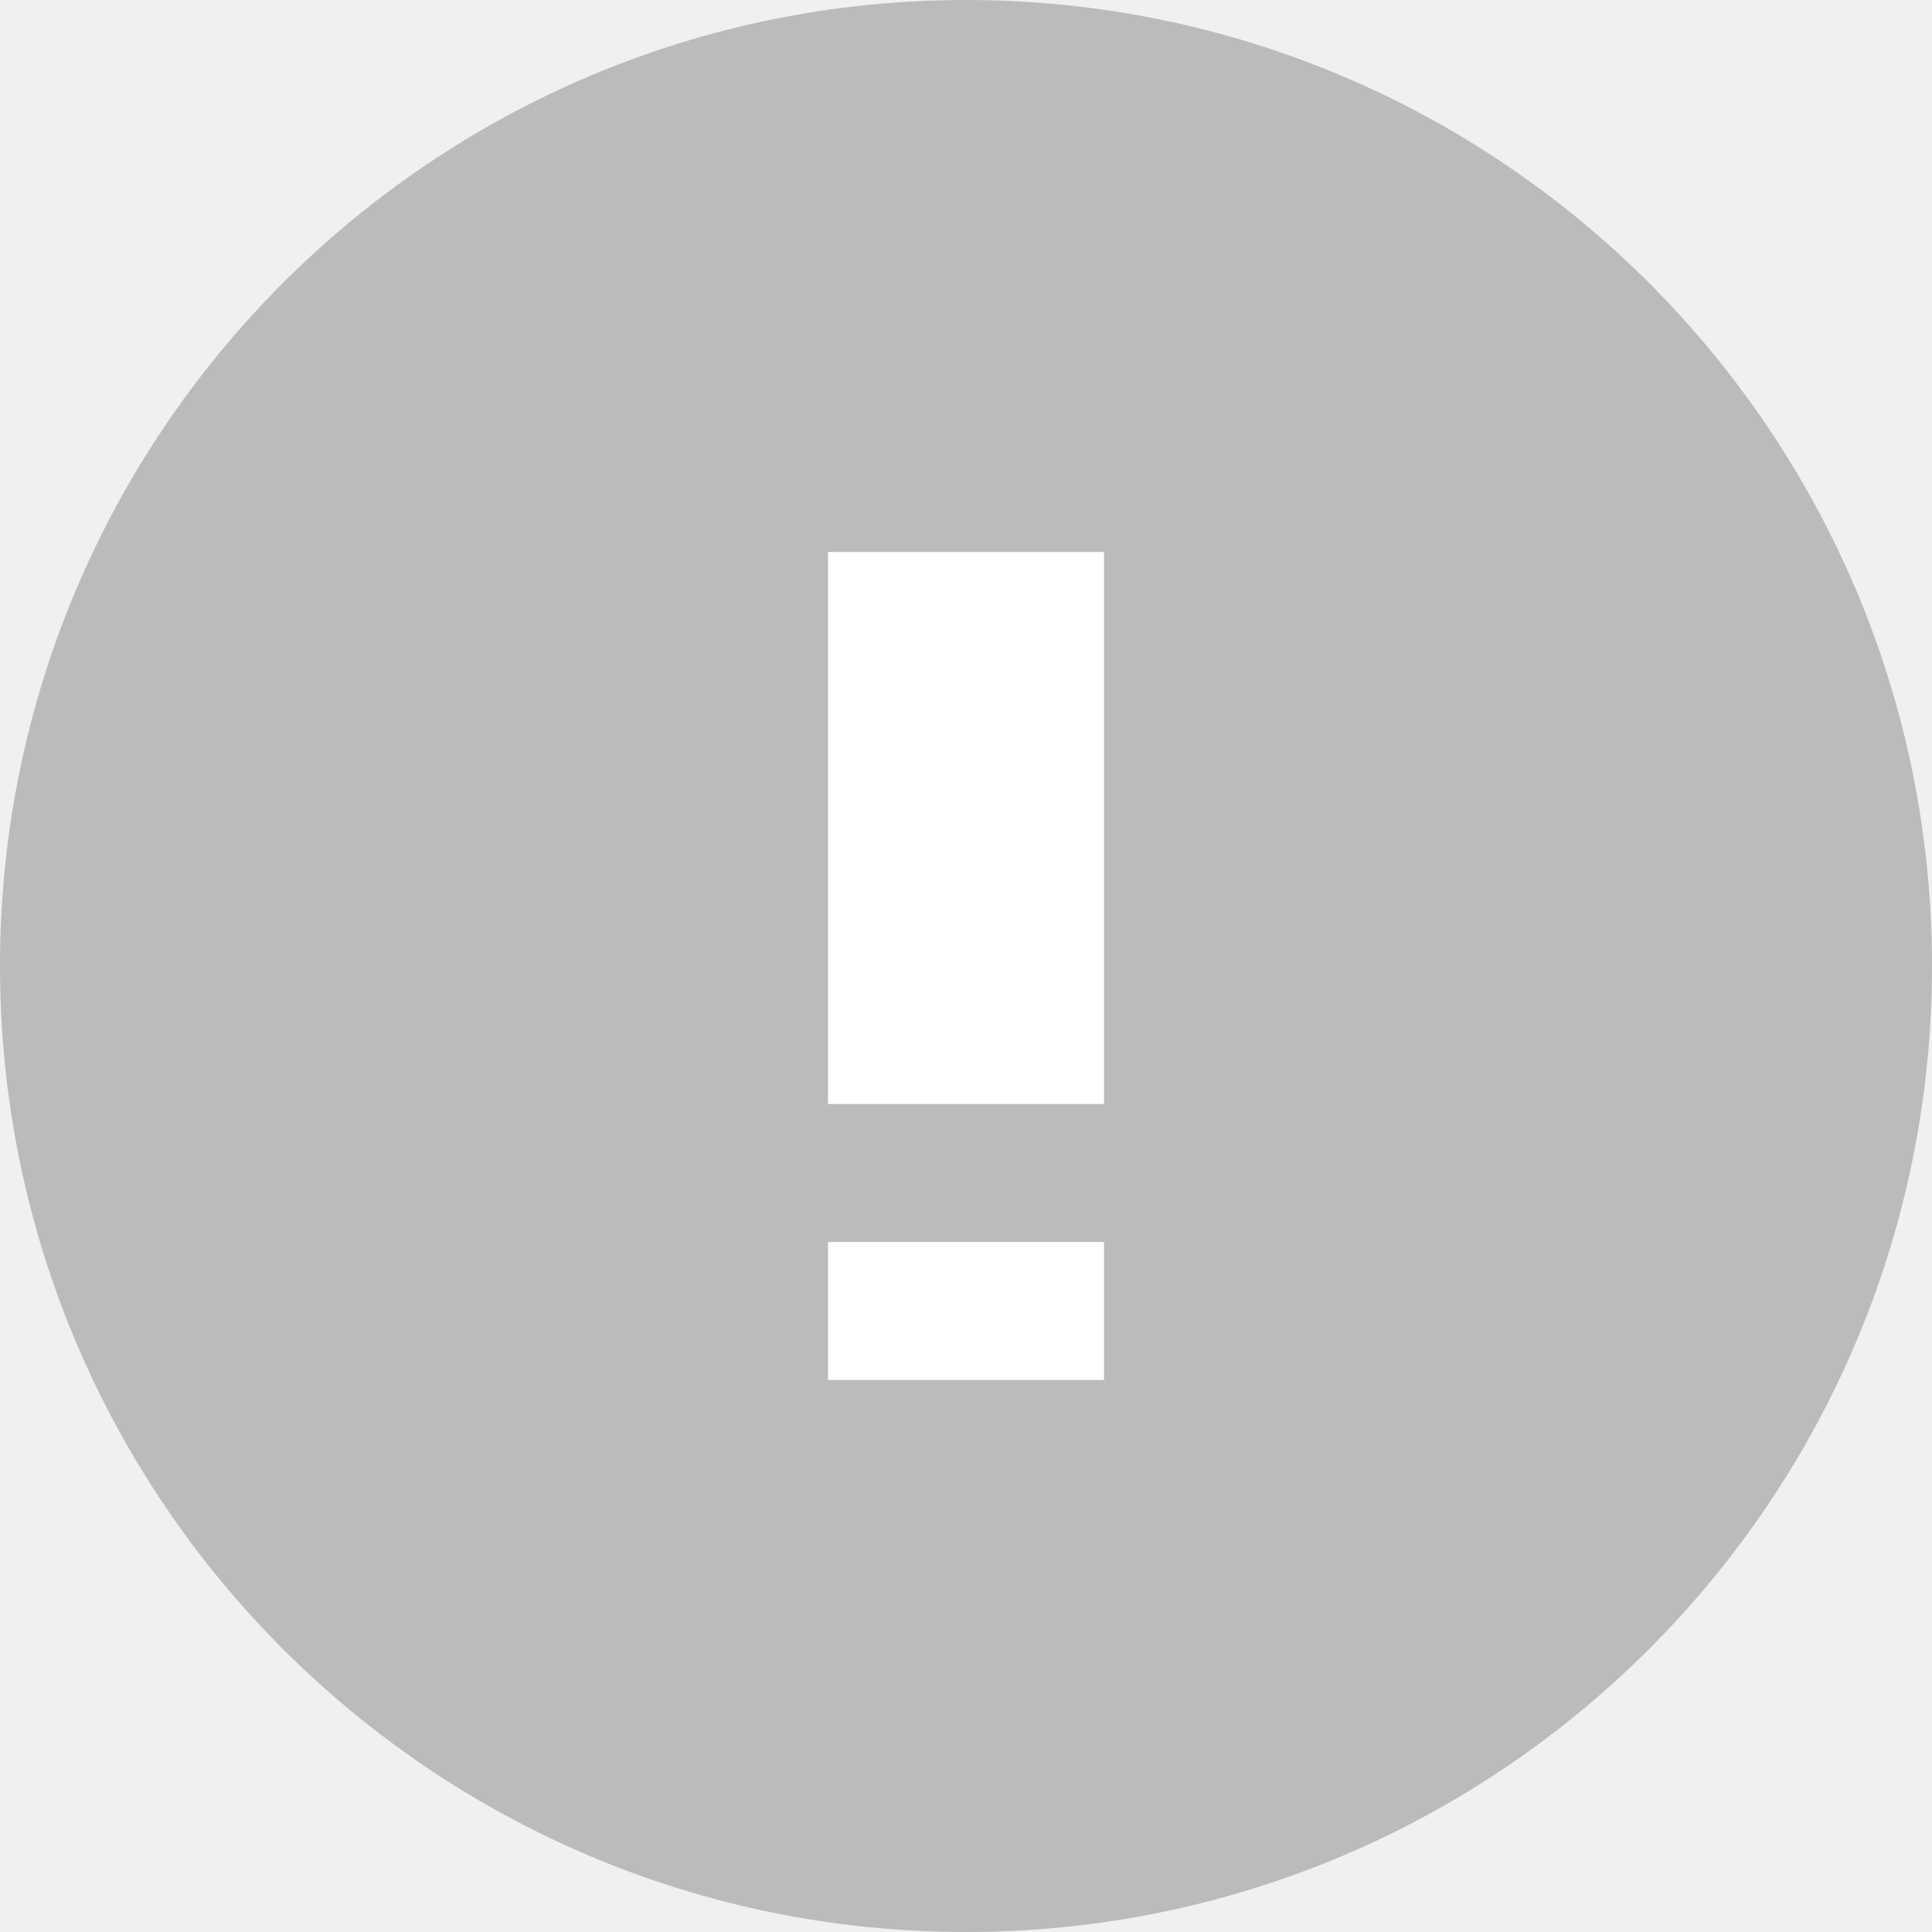
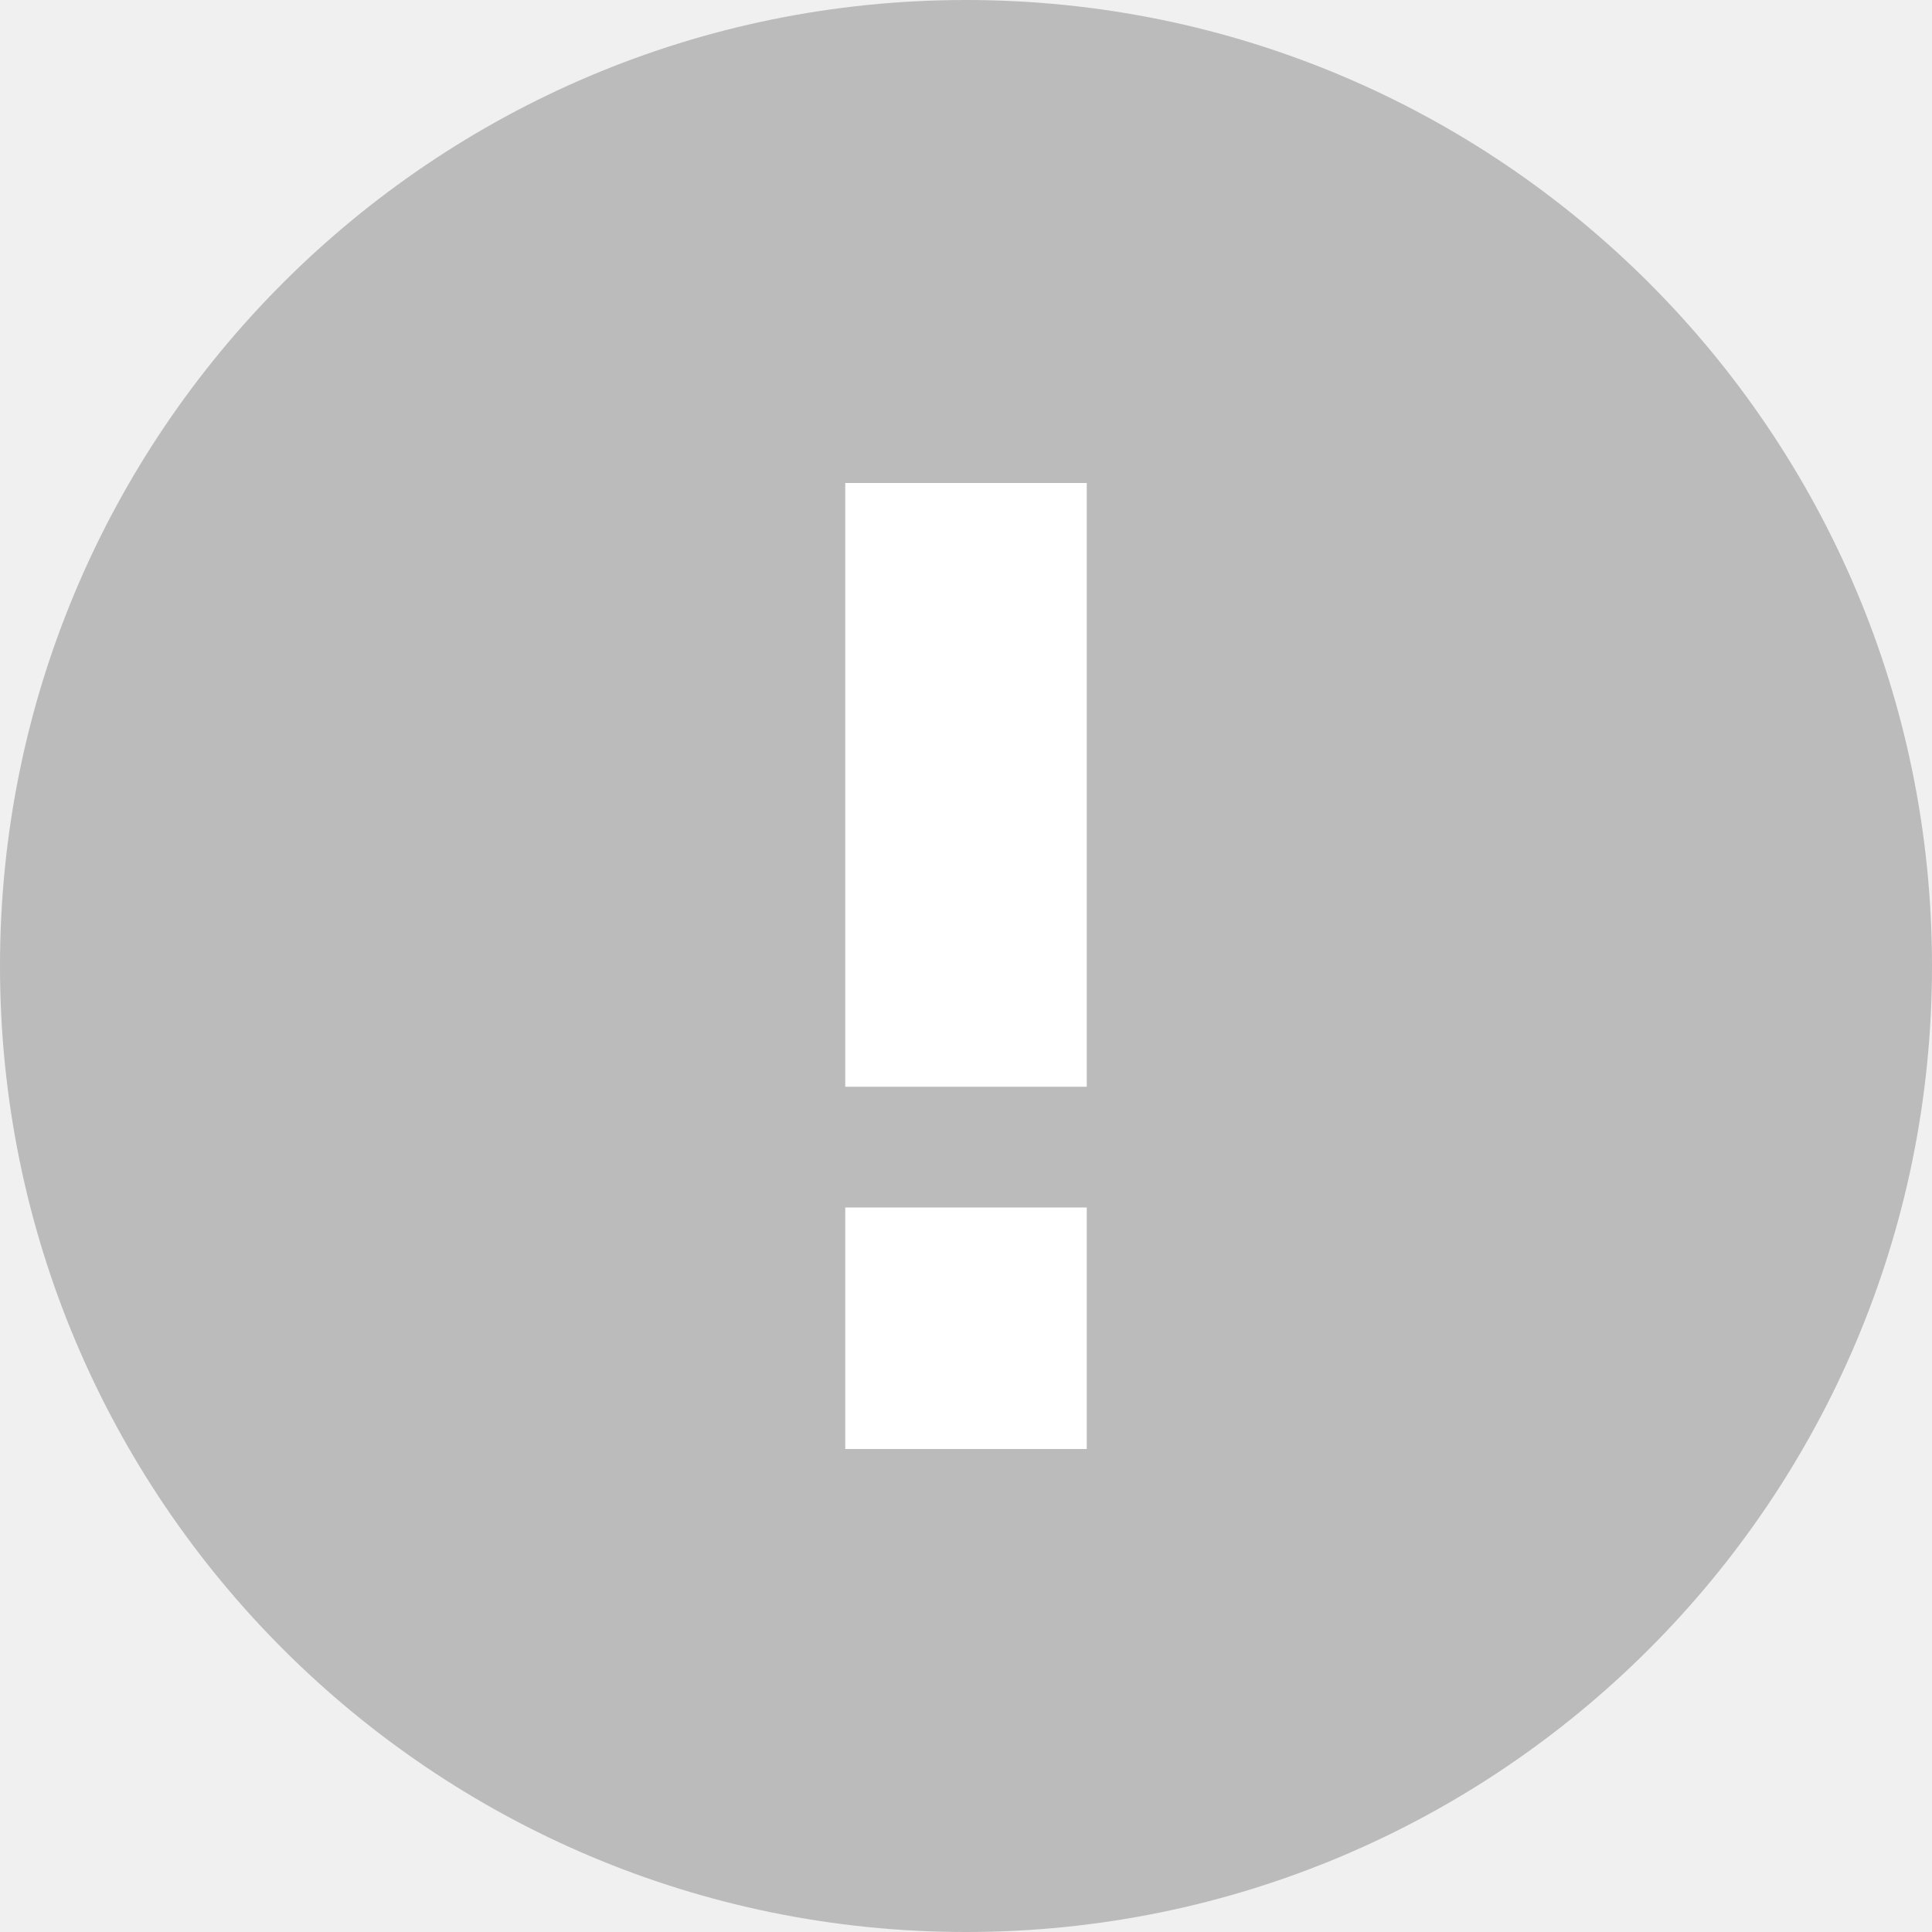
- <svg xmlns="http://www.w3.org/2000/svg" id="ic___14px" width="14" height="14" viewBox="0 0 14 14">
+ <svg xmlns="http://www.w3.org/2000/svg" id="ic___16px" width="16" height="16" viewBox="0 0 16 16">
  <defs>
    <style>
            .cls-2{fill:#fff}
        </style>
  </defs>
-   <circle id="타원_838" cx="7" cy="7" r="7" fill="#bbb" />
-   <path id="사각형_1112" d="M0 0H2V4H0z" class="cls-2" transform="translate(6 4)" />
-   <path id="사각형_1113" d="M0 0H2V1H0z" class="cls-2" transform="translate(6 9)" />
+   <circle id="타원_838" cx="8" cy="8" r="8" fill="#bbb" />
+   <path id="사각형_1112" d="M0 0H2V5H0z" class="cls-2" transform="translate(7 4)" />
+   <path id="사각형_1113" d="M0 0H2V2H0z" class="cls-2" transform="translate(7 10)" />
</svg>
